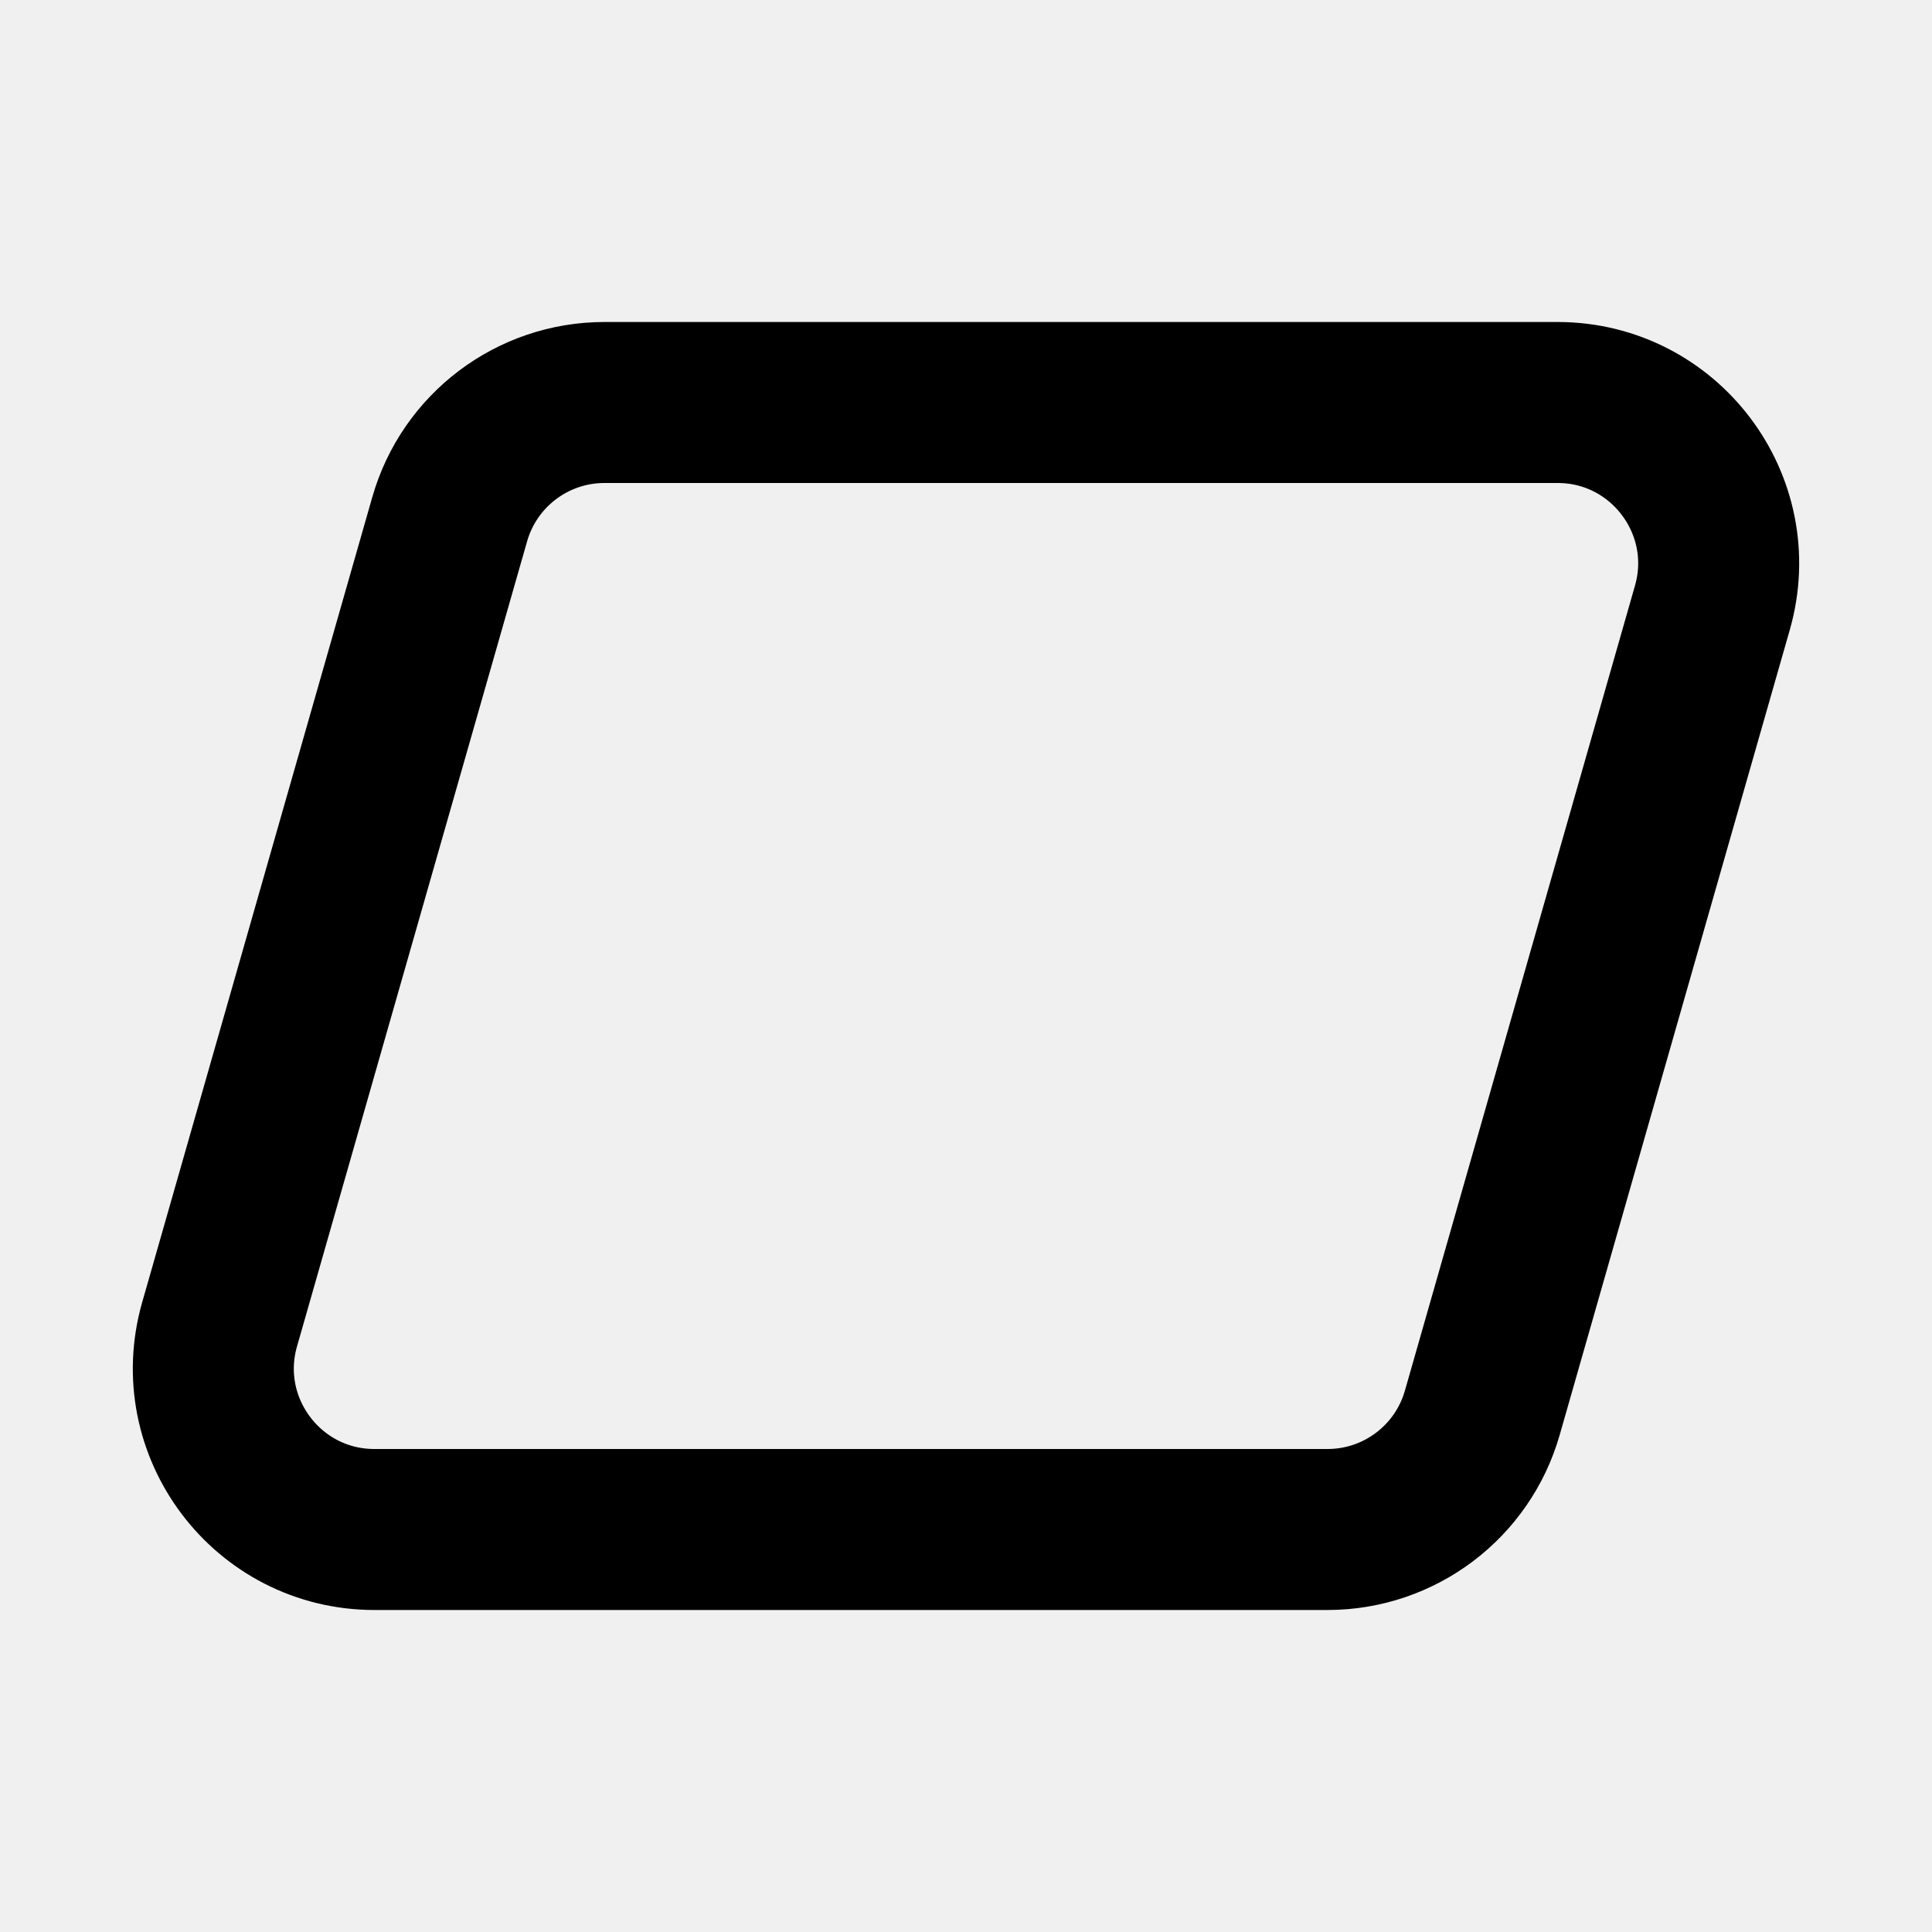
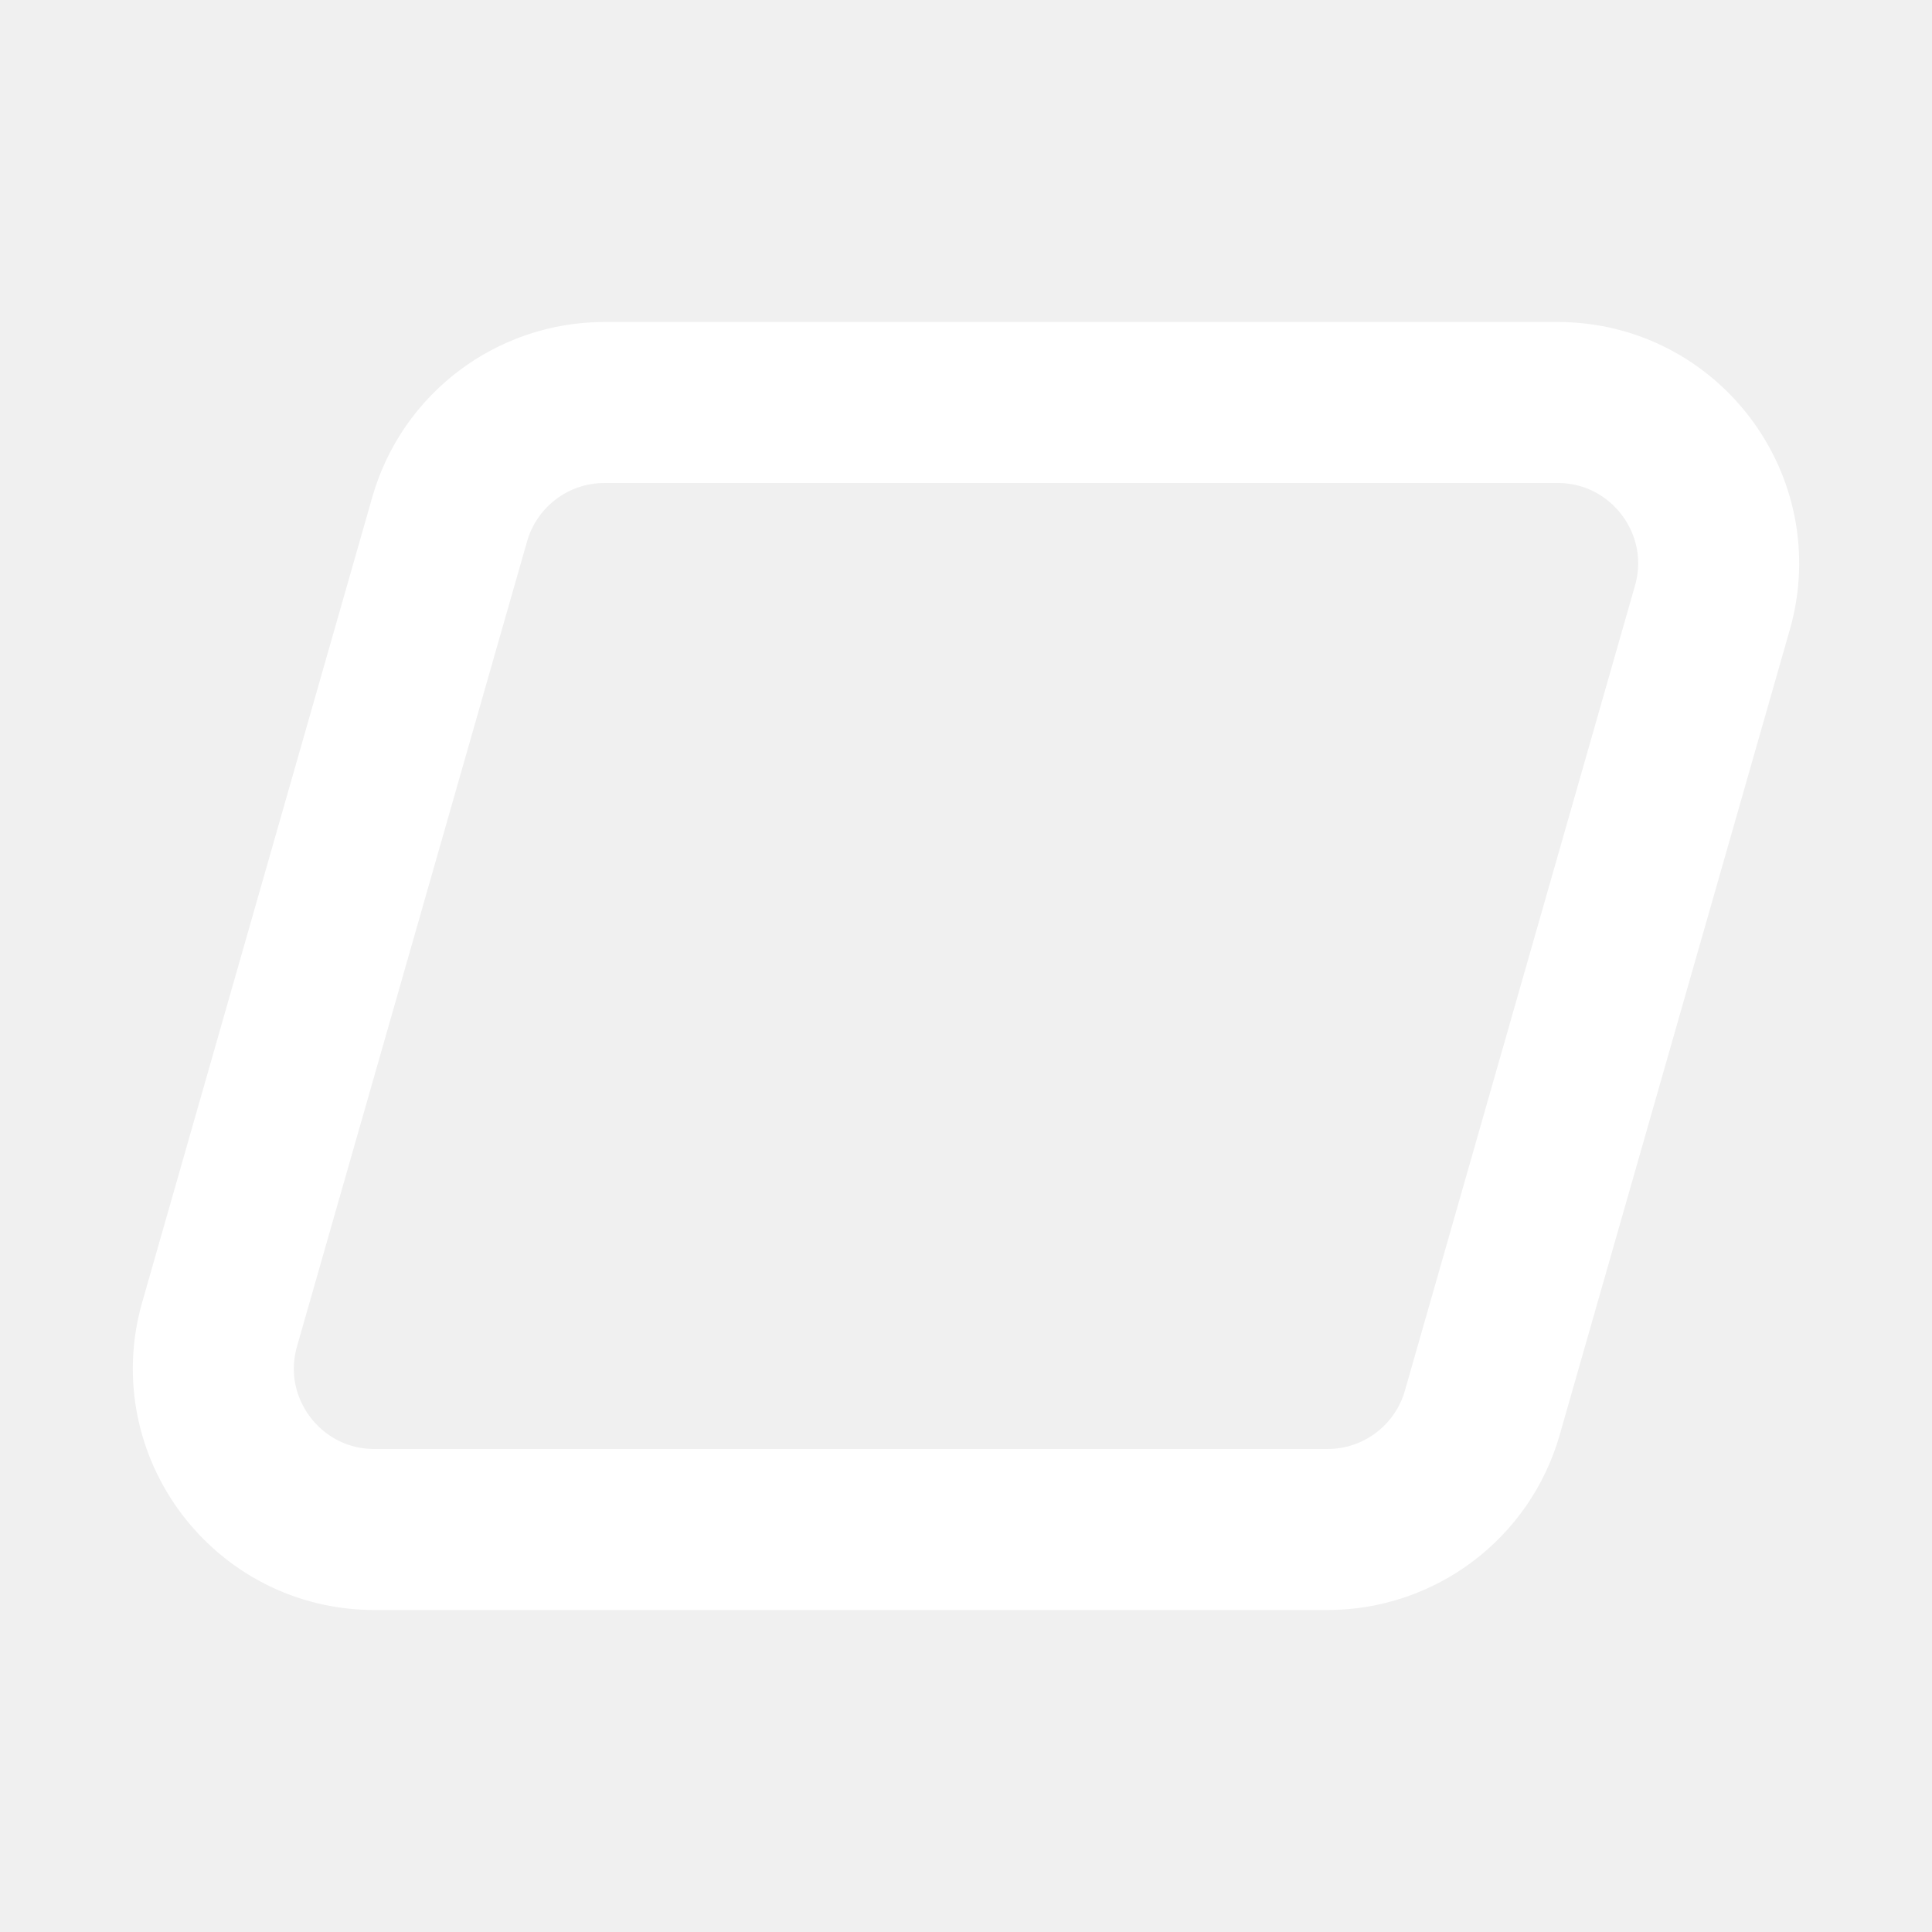
<svg xmlns="http://www.w3.org/2000/svg" width="24px" height="24px" viewBox="0 0 24 24" fill="none">
-   <path d="M5.586 6.451C5.831 5.592 6.616 5 7.509 5H19.349C20.677 5 21.637 6.272 21.272 7.549L18.414 17.549C18.169 18.408 17.384 19 16.491 19H4.651C3.323 19 2.363 17.728 2.728 16.451L5.586 6.451Z" stroke="black" stroke-width="2" />
+   <path d="M5.586 6.451C5.831 5.592 6.616 5 7.509 5H19.349C20.677 5 21.637 6.272 21.272 7.549L18.414 17.549C18.169 18.408 17.384 19 16.491 19H4.651C3.323 19 2.363 17.728 2.728 16.451L5.586 6.451Z" stroke="#FFFFFF" stroke-width="2" />
</svg>
